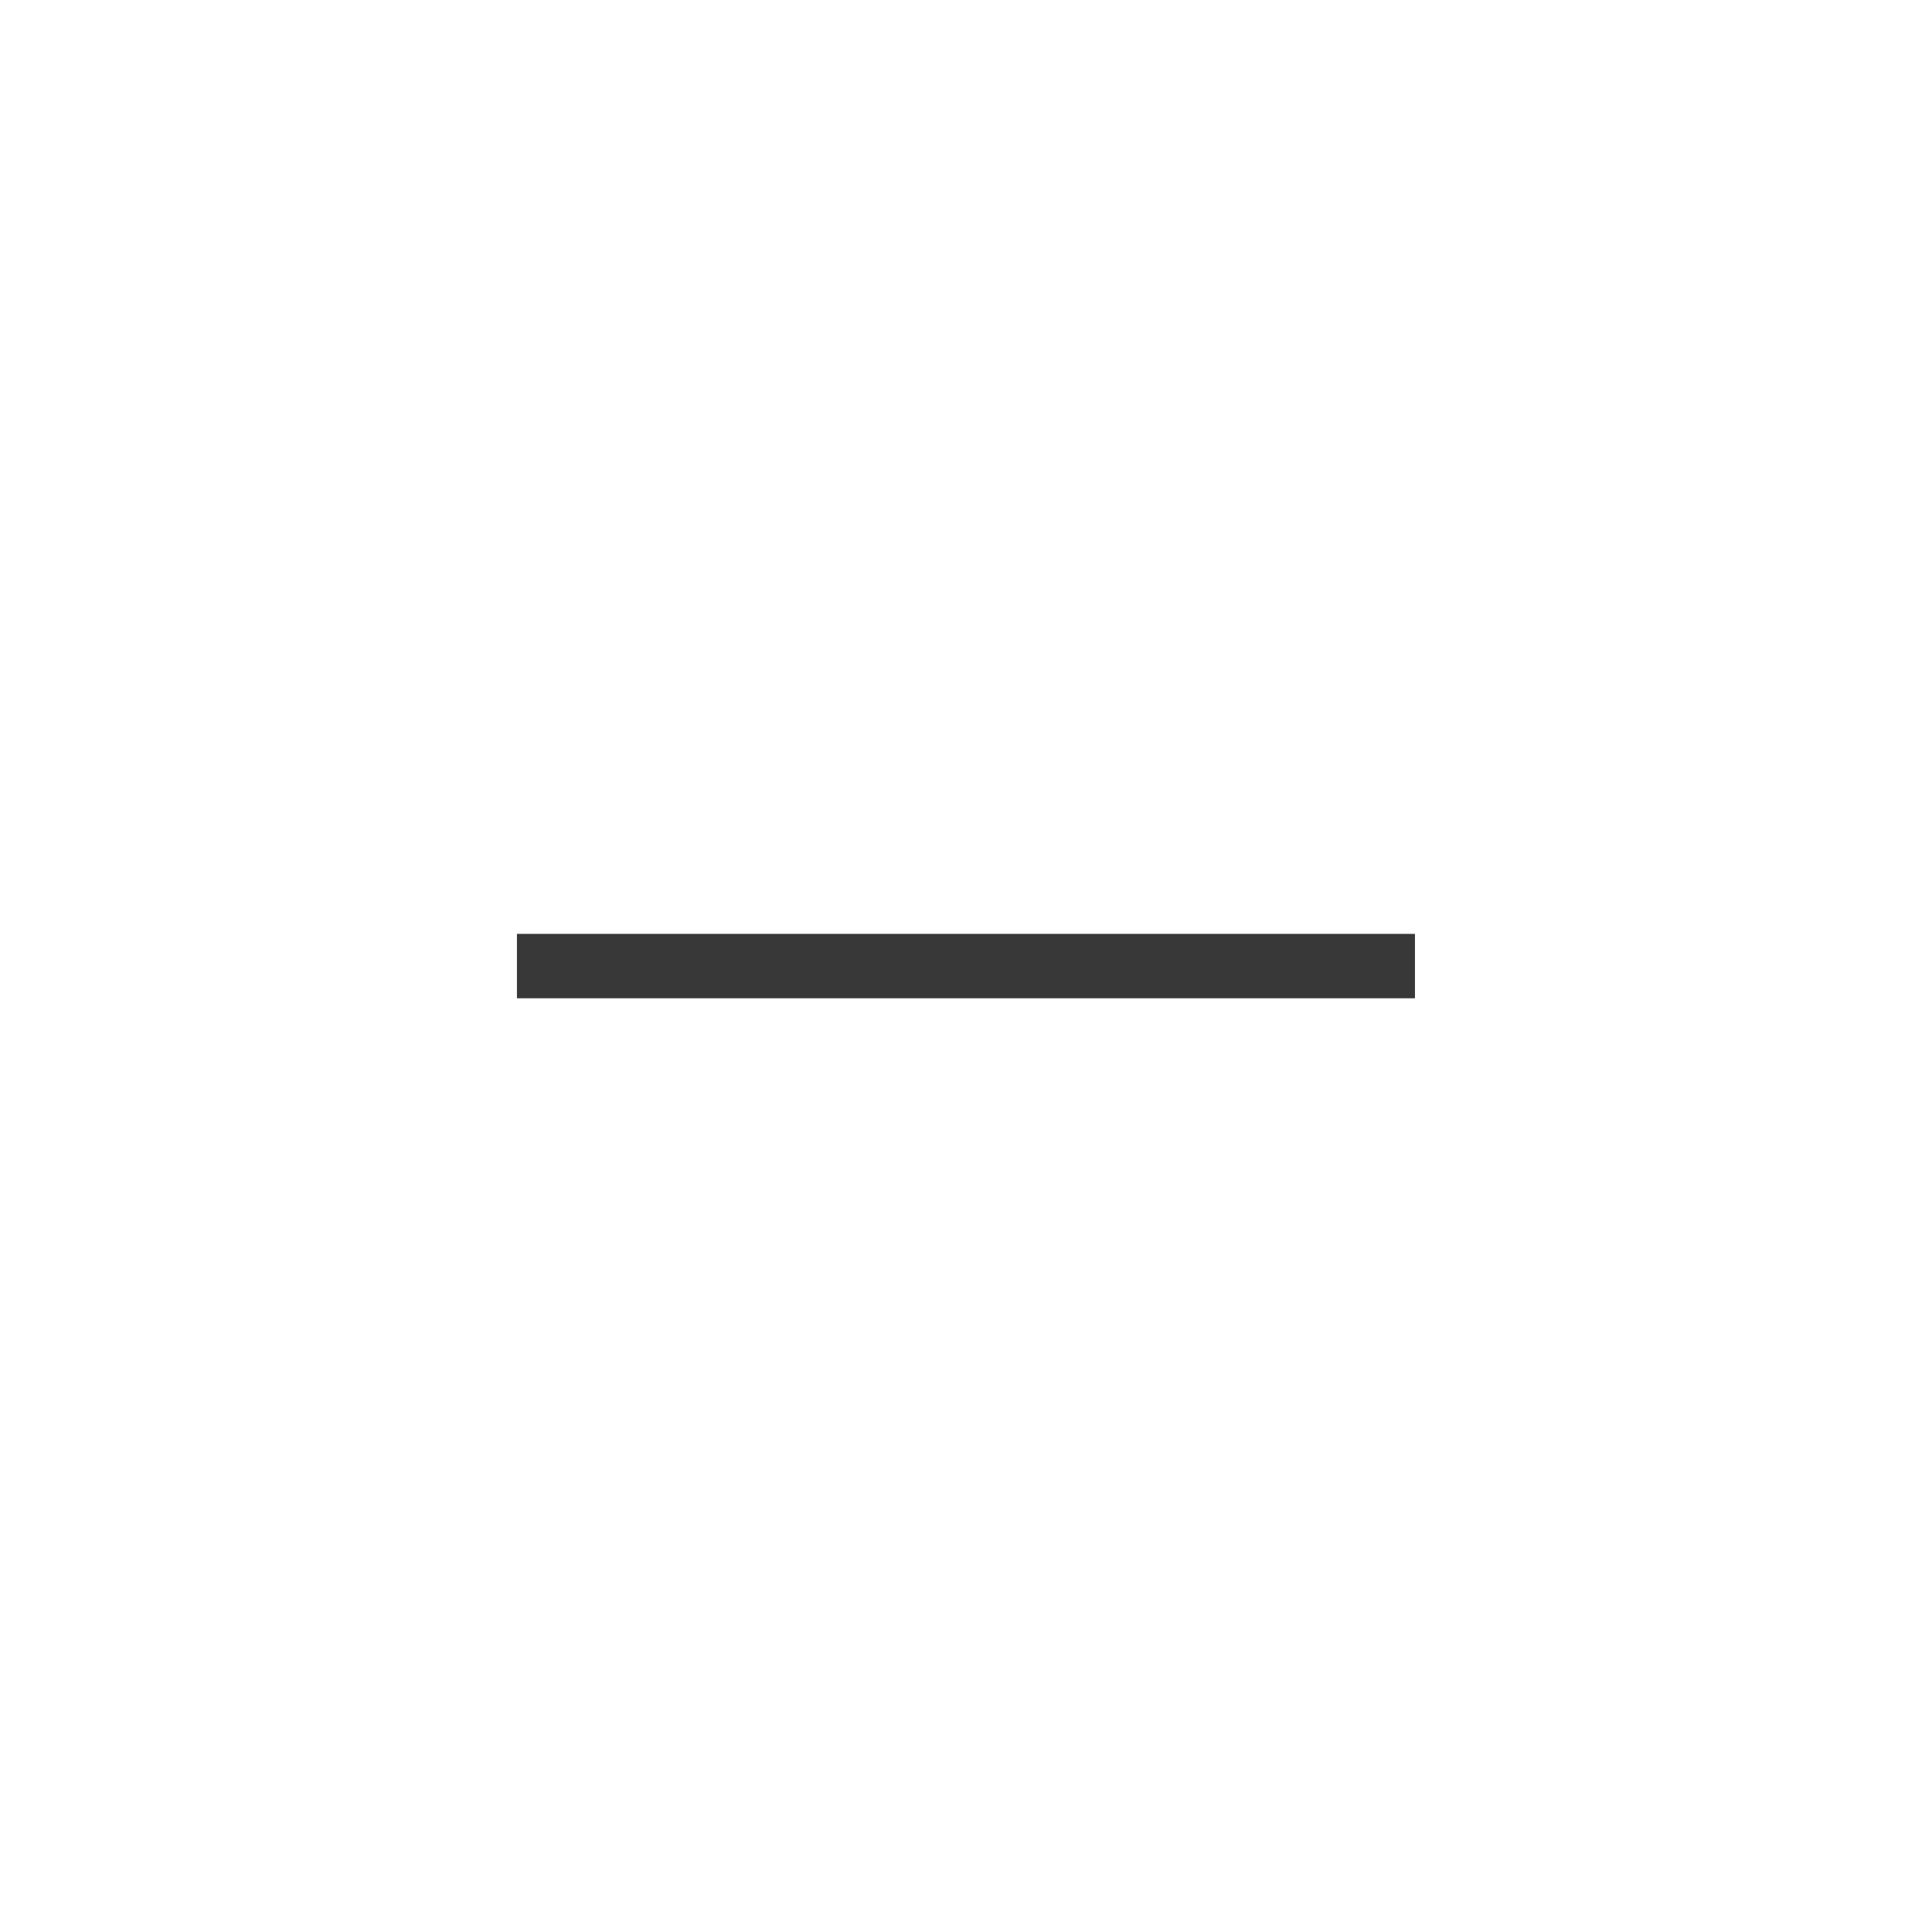
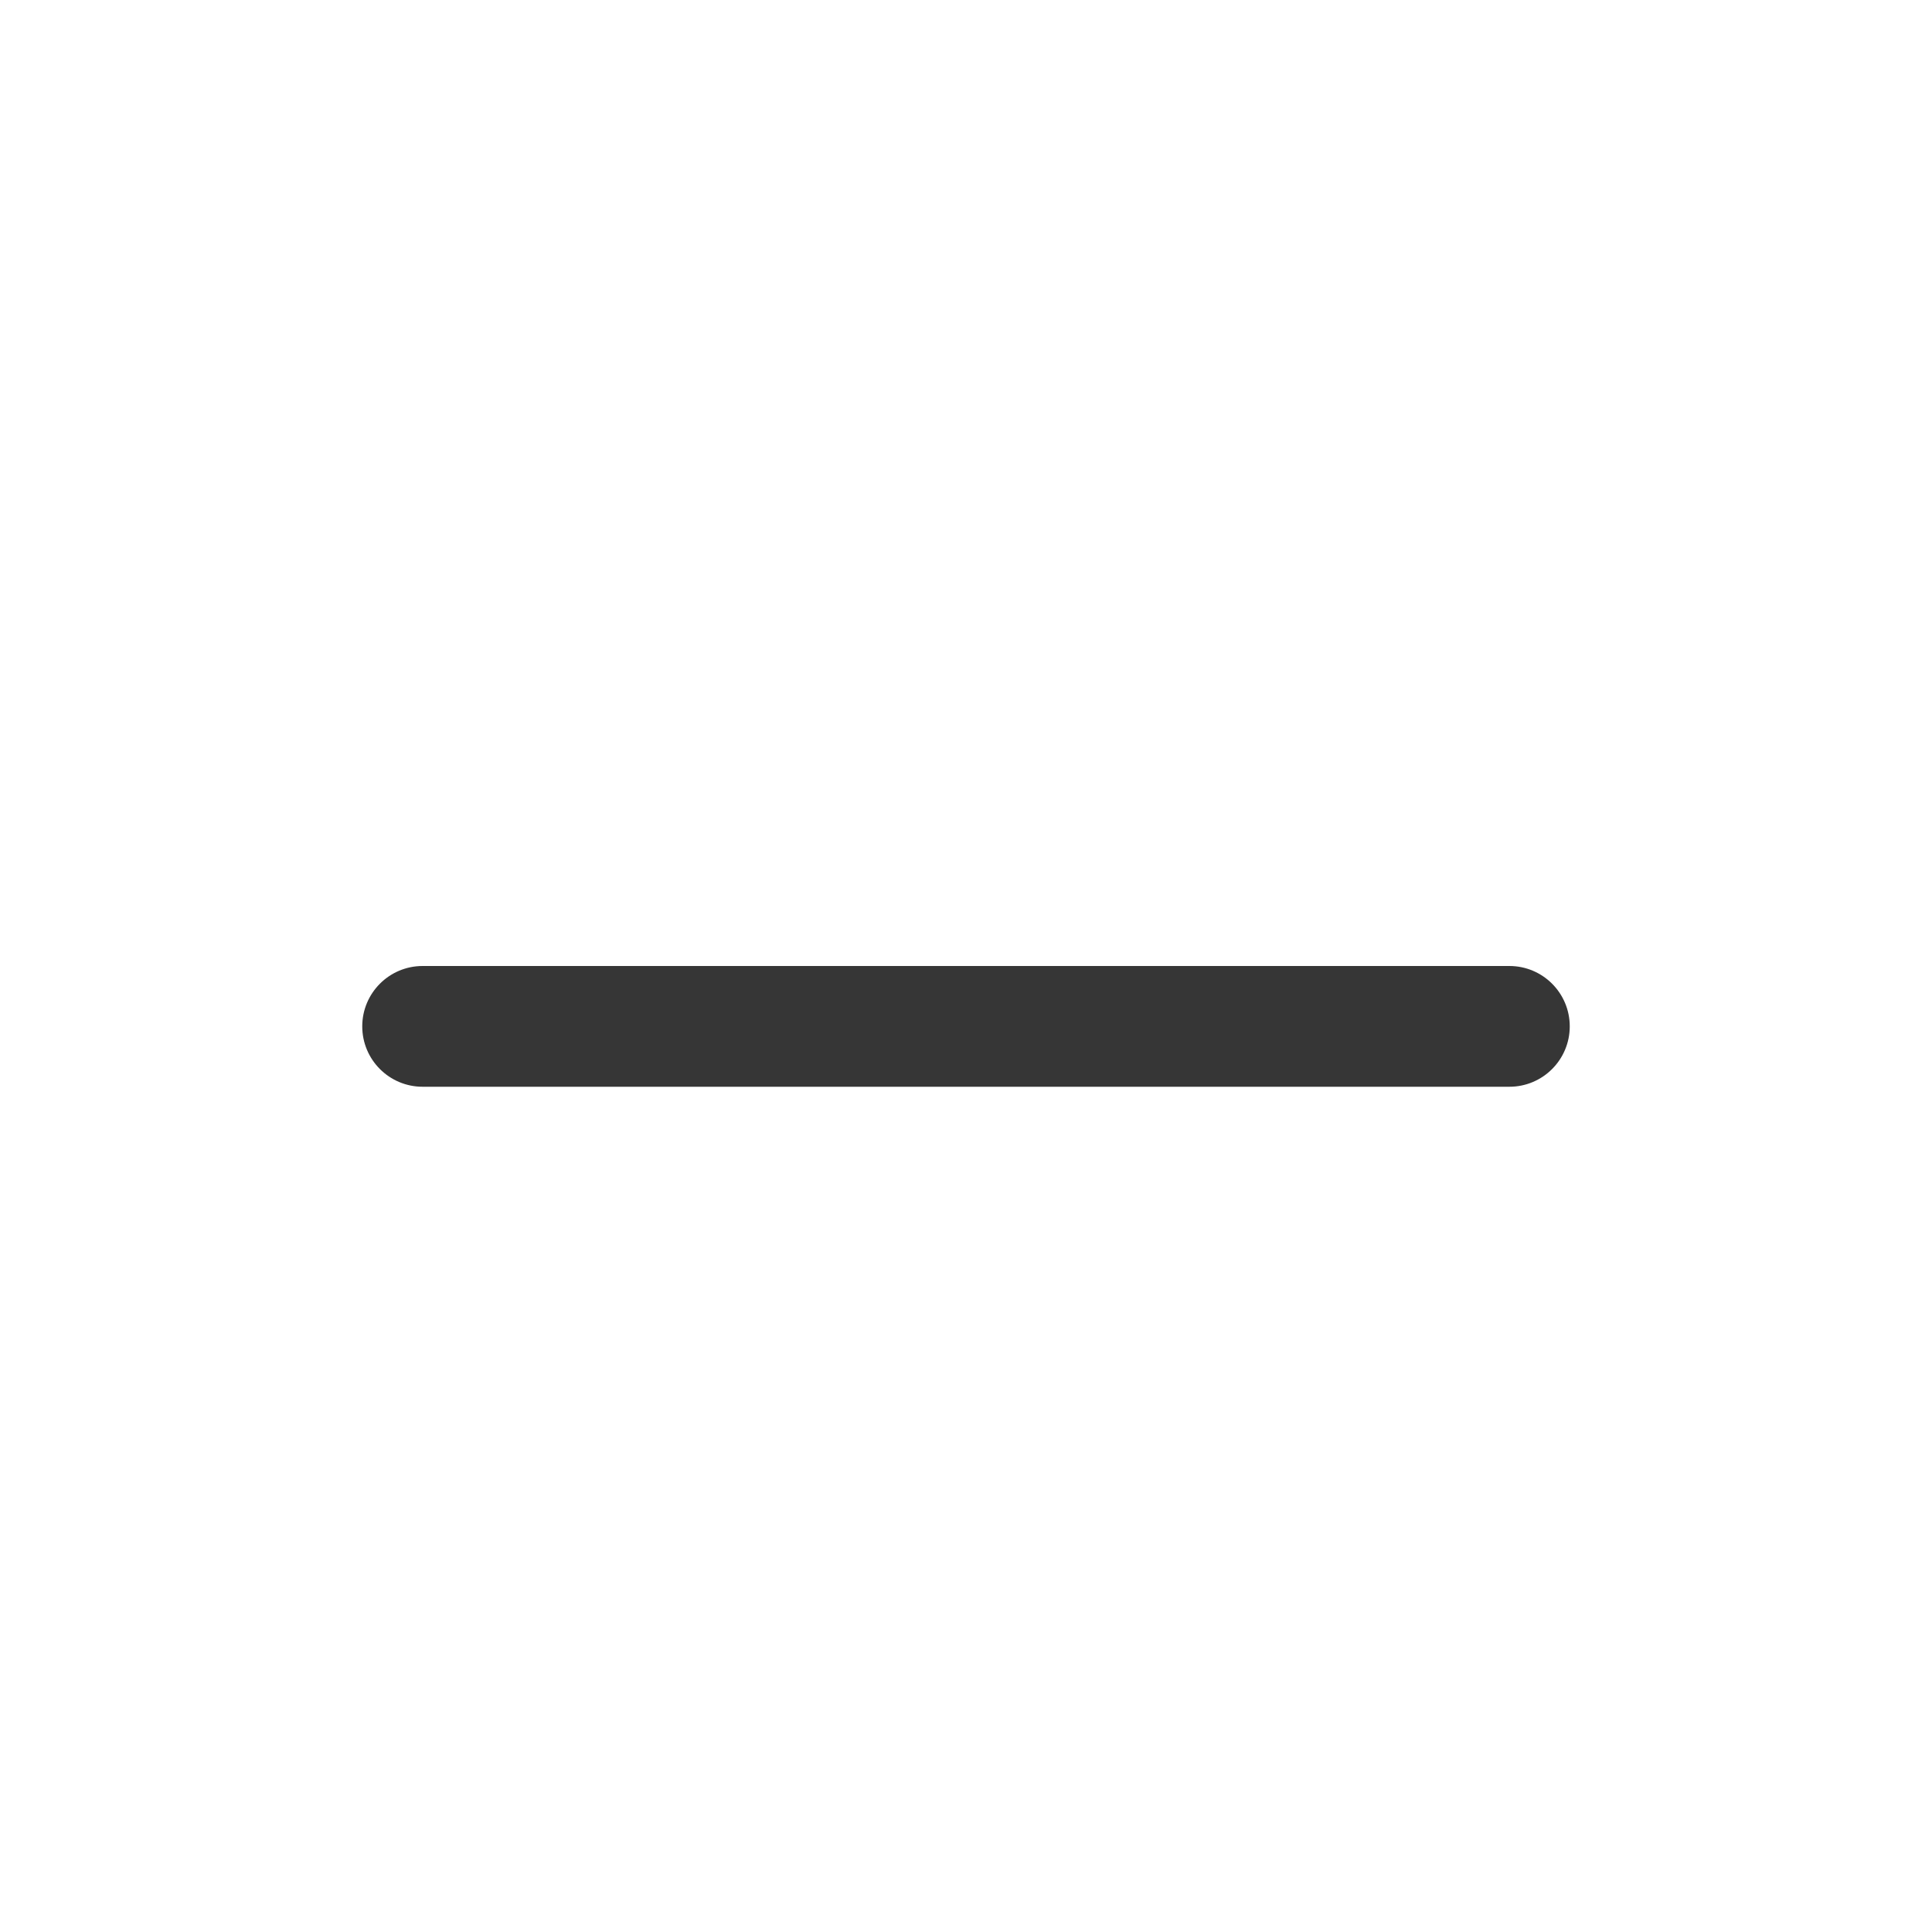
- <svg xmlns="http://www.w3.org/2000/svg" width="30" height="30" version="1.1" viewBox="0 0 7.938 7.938">
-   <g transform="translate(0 -289.06)">
-     <polygon transform="matrix(.36897 0 0 .26458 -3.4106 287.87)" points="25 20 25 19 24.529 19 15.471 19 15 19 15 20 15.471 20 24.529 20" fill="#383838" />
-   </g>
+ <svg xmlns="http://www.w3.org/2000/svg" width="16" height="16" version="1.1">
+   <rect x="3" y="8" width="10" height="1" rx=".5" ry=".5" fill="#363636" stroke-linecap="round" stroke-linejoin="round" stroke-width="1.118" style="paint-order:stroke fill markers" />
</svg>
